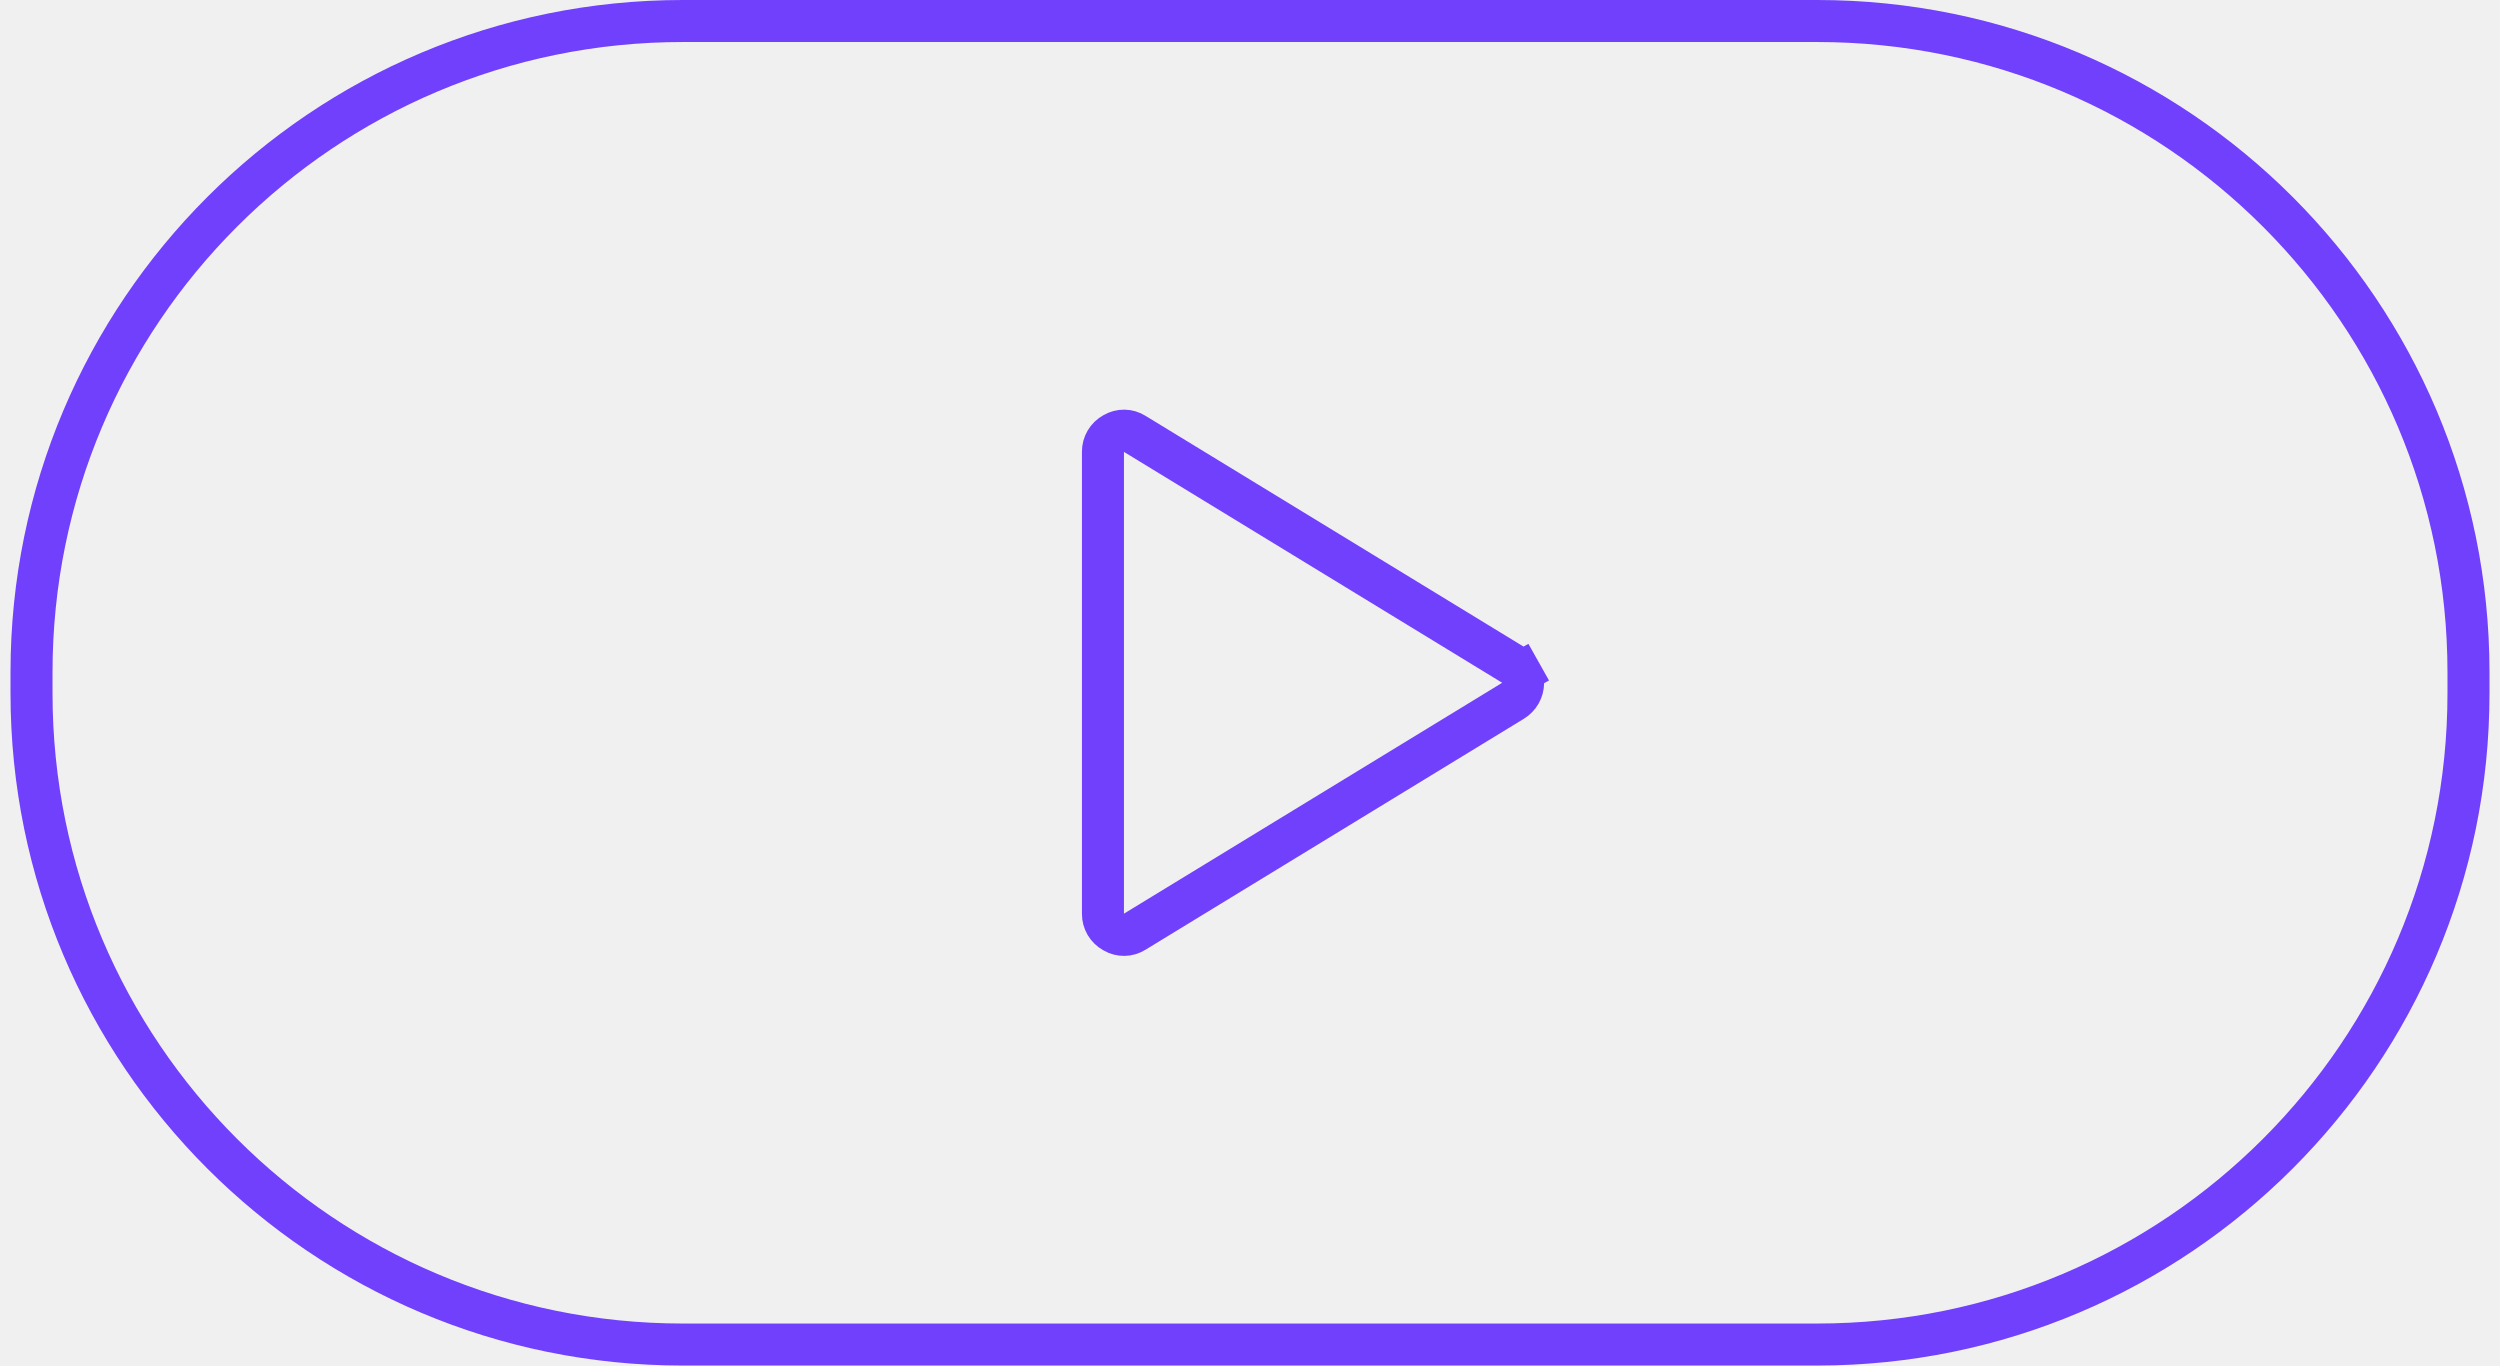
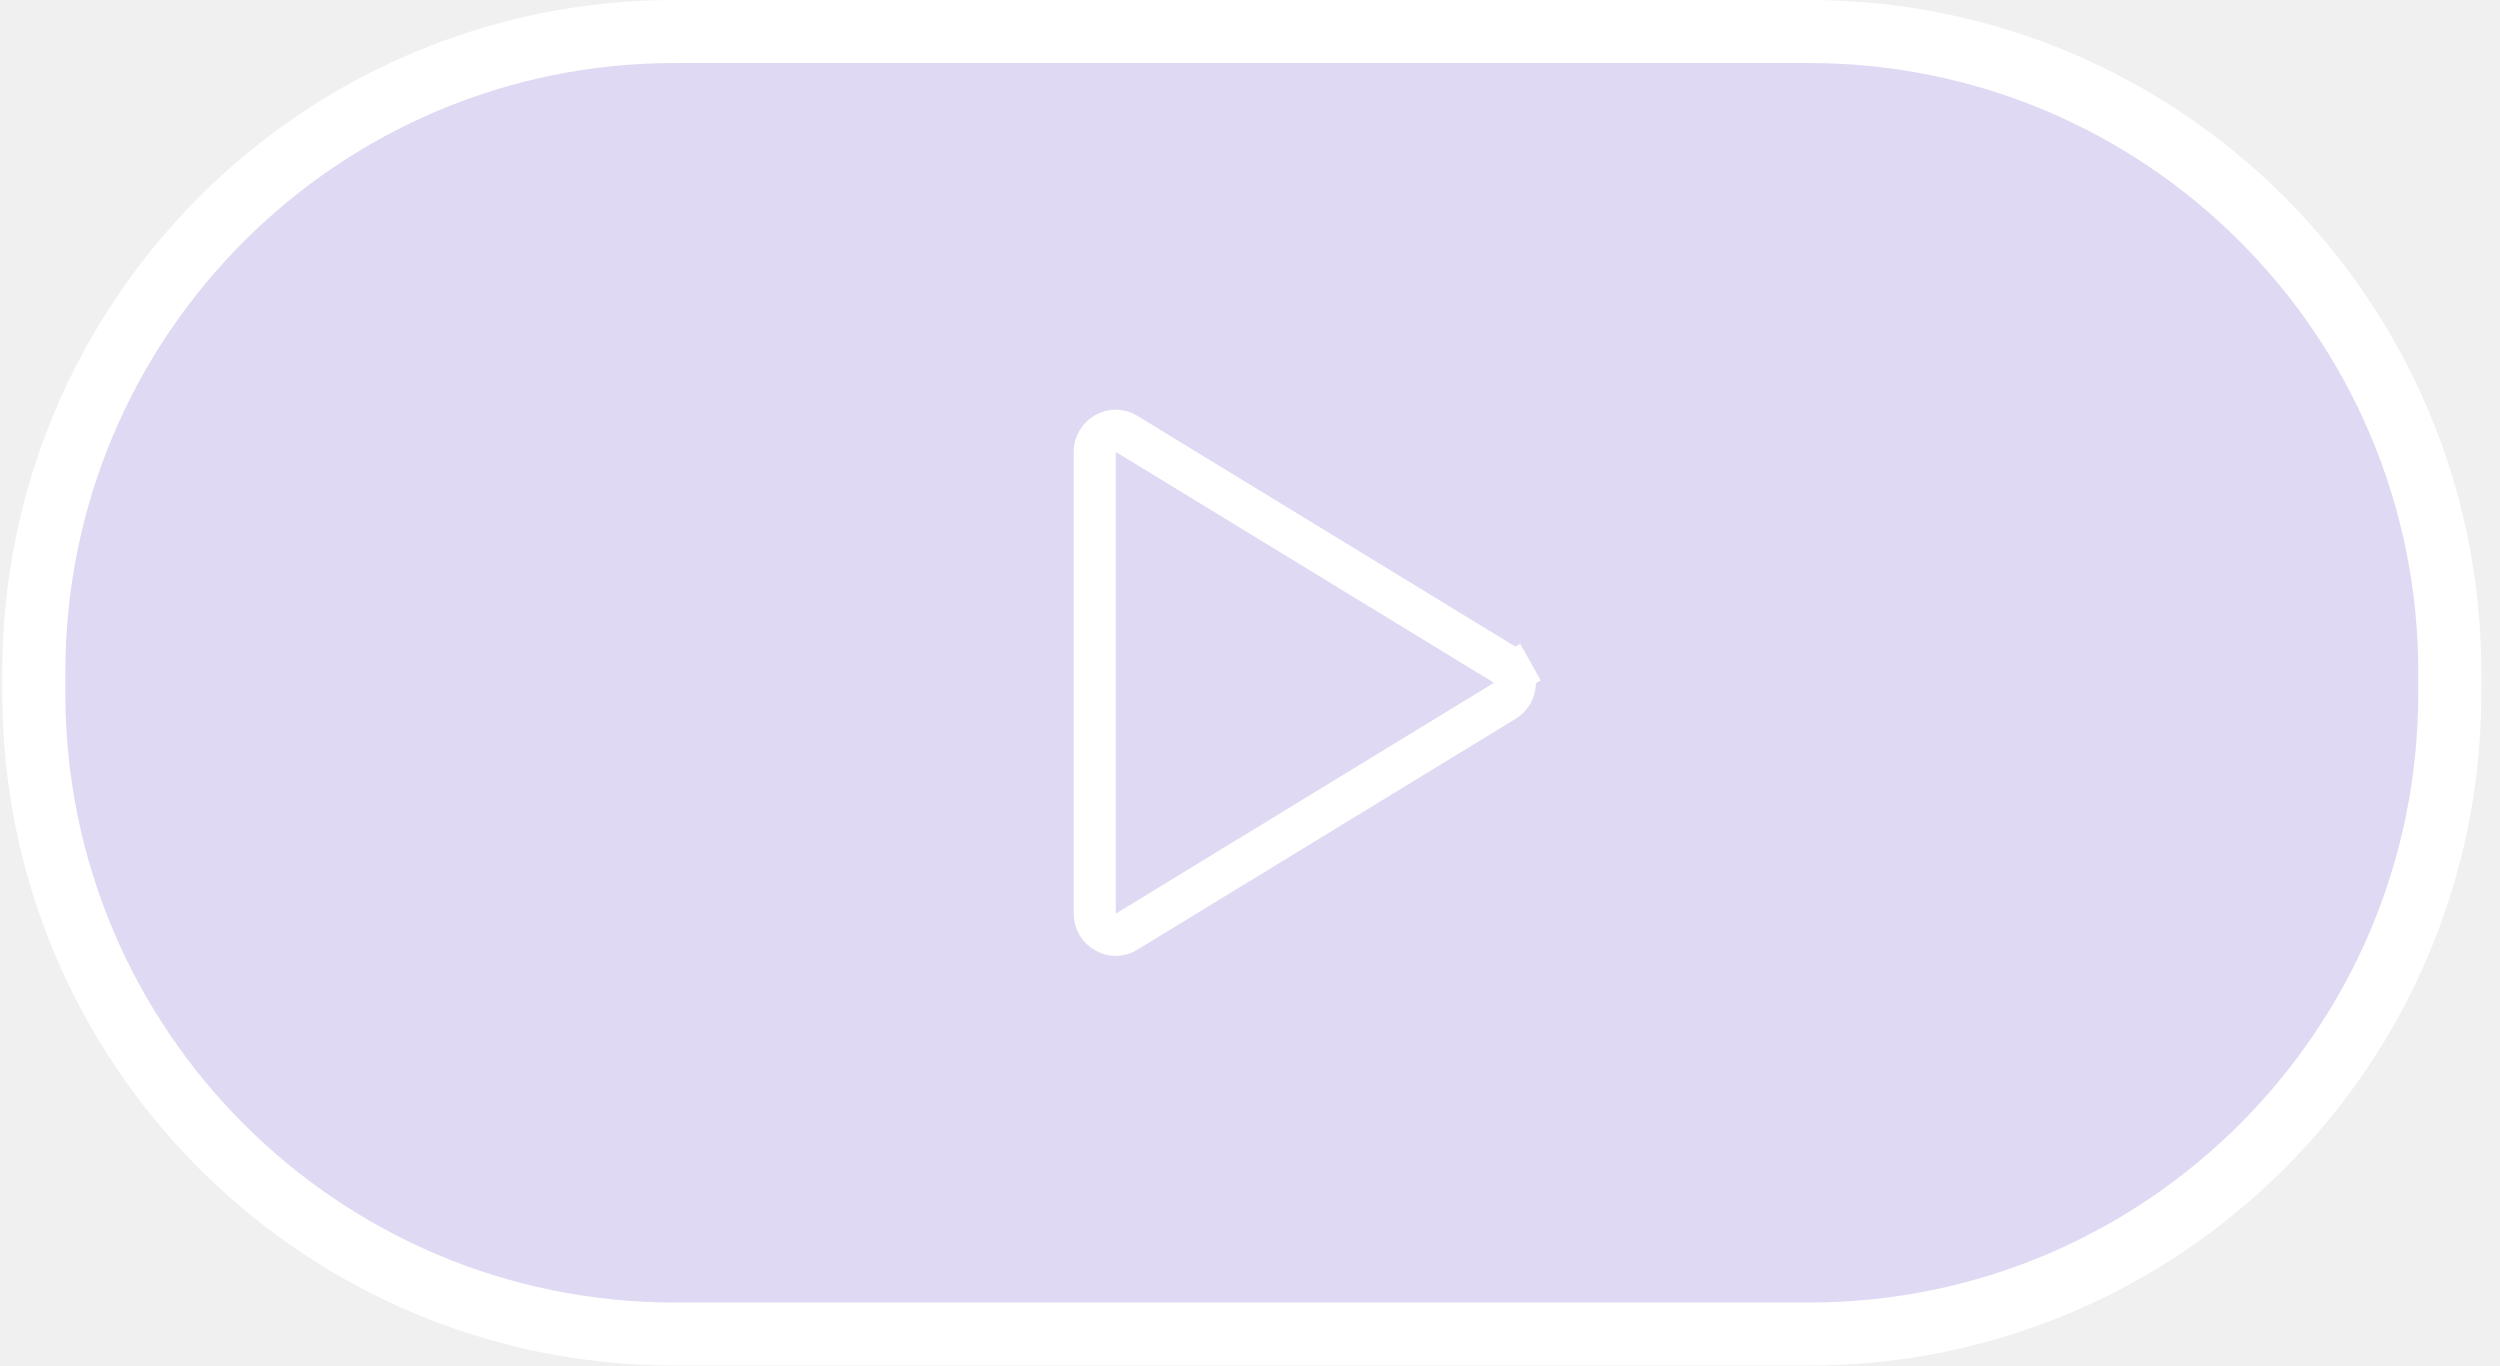
<svg xmlns="http://www.w3.org/2000/svg" width="119" height="65" viewBox="0 0 119 65" fill="none">
-   <rect x="1.5" y="1" width="116" height="63" rx="31" stroke="#7140FC" stroke-width="2" />
-   <path d="M54.017 44.346L54.009 44.351L54.002 44.355C53.857 44.447 53.69 44.498 53.518 44.501C53.346 44.504 53.177 44.46 53.028 44.373L53.017 44.367L53.006 44.361C52.852 44.276 52.724 44.152 52.635 44.001C52.546 43.85 52.499 43.678 52.5 43.503V43.5V21.5H52.5L52.5 21.497C52.499 21.322 52.546 21.15 52.635 20.999C52.724 20.848 52.852 20.724 53.006 20.639L53.017 20.633L53.028 20.627C53.177 20.54 53.346 20.496 53.518 20.499C53.69 20.502 53.857 20.553 54.002 20.645L54.009 20.649L54.017 20.654L72.016 31.641C72.163 31.731 72.285 31.858 72.37 32.008L73.242 31.518L72.37 32.008C72.455 32.158 72.499 32.328 72.5 32.5C72.499 32.672 72.455 32.842 72.37 32.992C72.285 33.142 72.163 33.269 72.016 33.359L54.017 44.346Z" stroke="#7140FC" stroke-width="2" />
+   <rect x="1.61" y="1.5" width="115" height="62" rx="30.5" fill="#7140FC" fill-opacity="0.16" />
+   <rect x="1.61" y="1.5" width="115" height="62" rx="30.5" fill="white" fill-opacity="0.11" />
+   <rect x="1.61" y="1.5" width="115" height="62" rx="30.5" stroke="white" stroke-width="3" />
+   <path d="M53.627 44.346L53.62 44.351L53.613 44.355C53.468 44.447 53.3 44.498 53.128 44.501C52.956 44.504 52.787 44.46 52.639 44.373L52.628 44.367L52.616 44.361C52.463 44.276 52.335 44.152 52.246 44.001C52.157 43.85 52.11 43.678 52.11 43.503V43.5V21.5H52.11L52.11 21.497C52.11 21.322 52.157 21.149 52.246 20.999C52.335 20.848 52.463 20.724 52.616 20.639L52.628 20.633L52.639 20.627C52.787 20.54 52.956 20.496 53.128 20.499C53.3 20.502 53.468 20.553 53.613 20.645L53.62 20.649L53.627 20.654L71.626 31.641C71.774 31.731 71.896 31.857 71.981 32.008L72.852 31.518L71.981 32.008C72.065 32.158 72.11 32.328 72.11 32.5C72.11 32.672 72.065 32.842 71.981 32.992C71.896 33.142 71.774 33.269 71.626 33.359L53.627 44.346Z" stroke="white" stroke-width="2" />
</svg>
